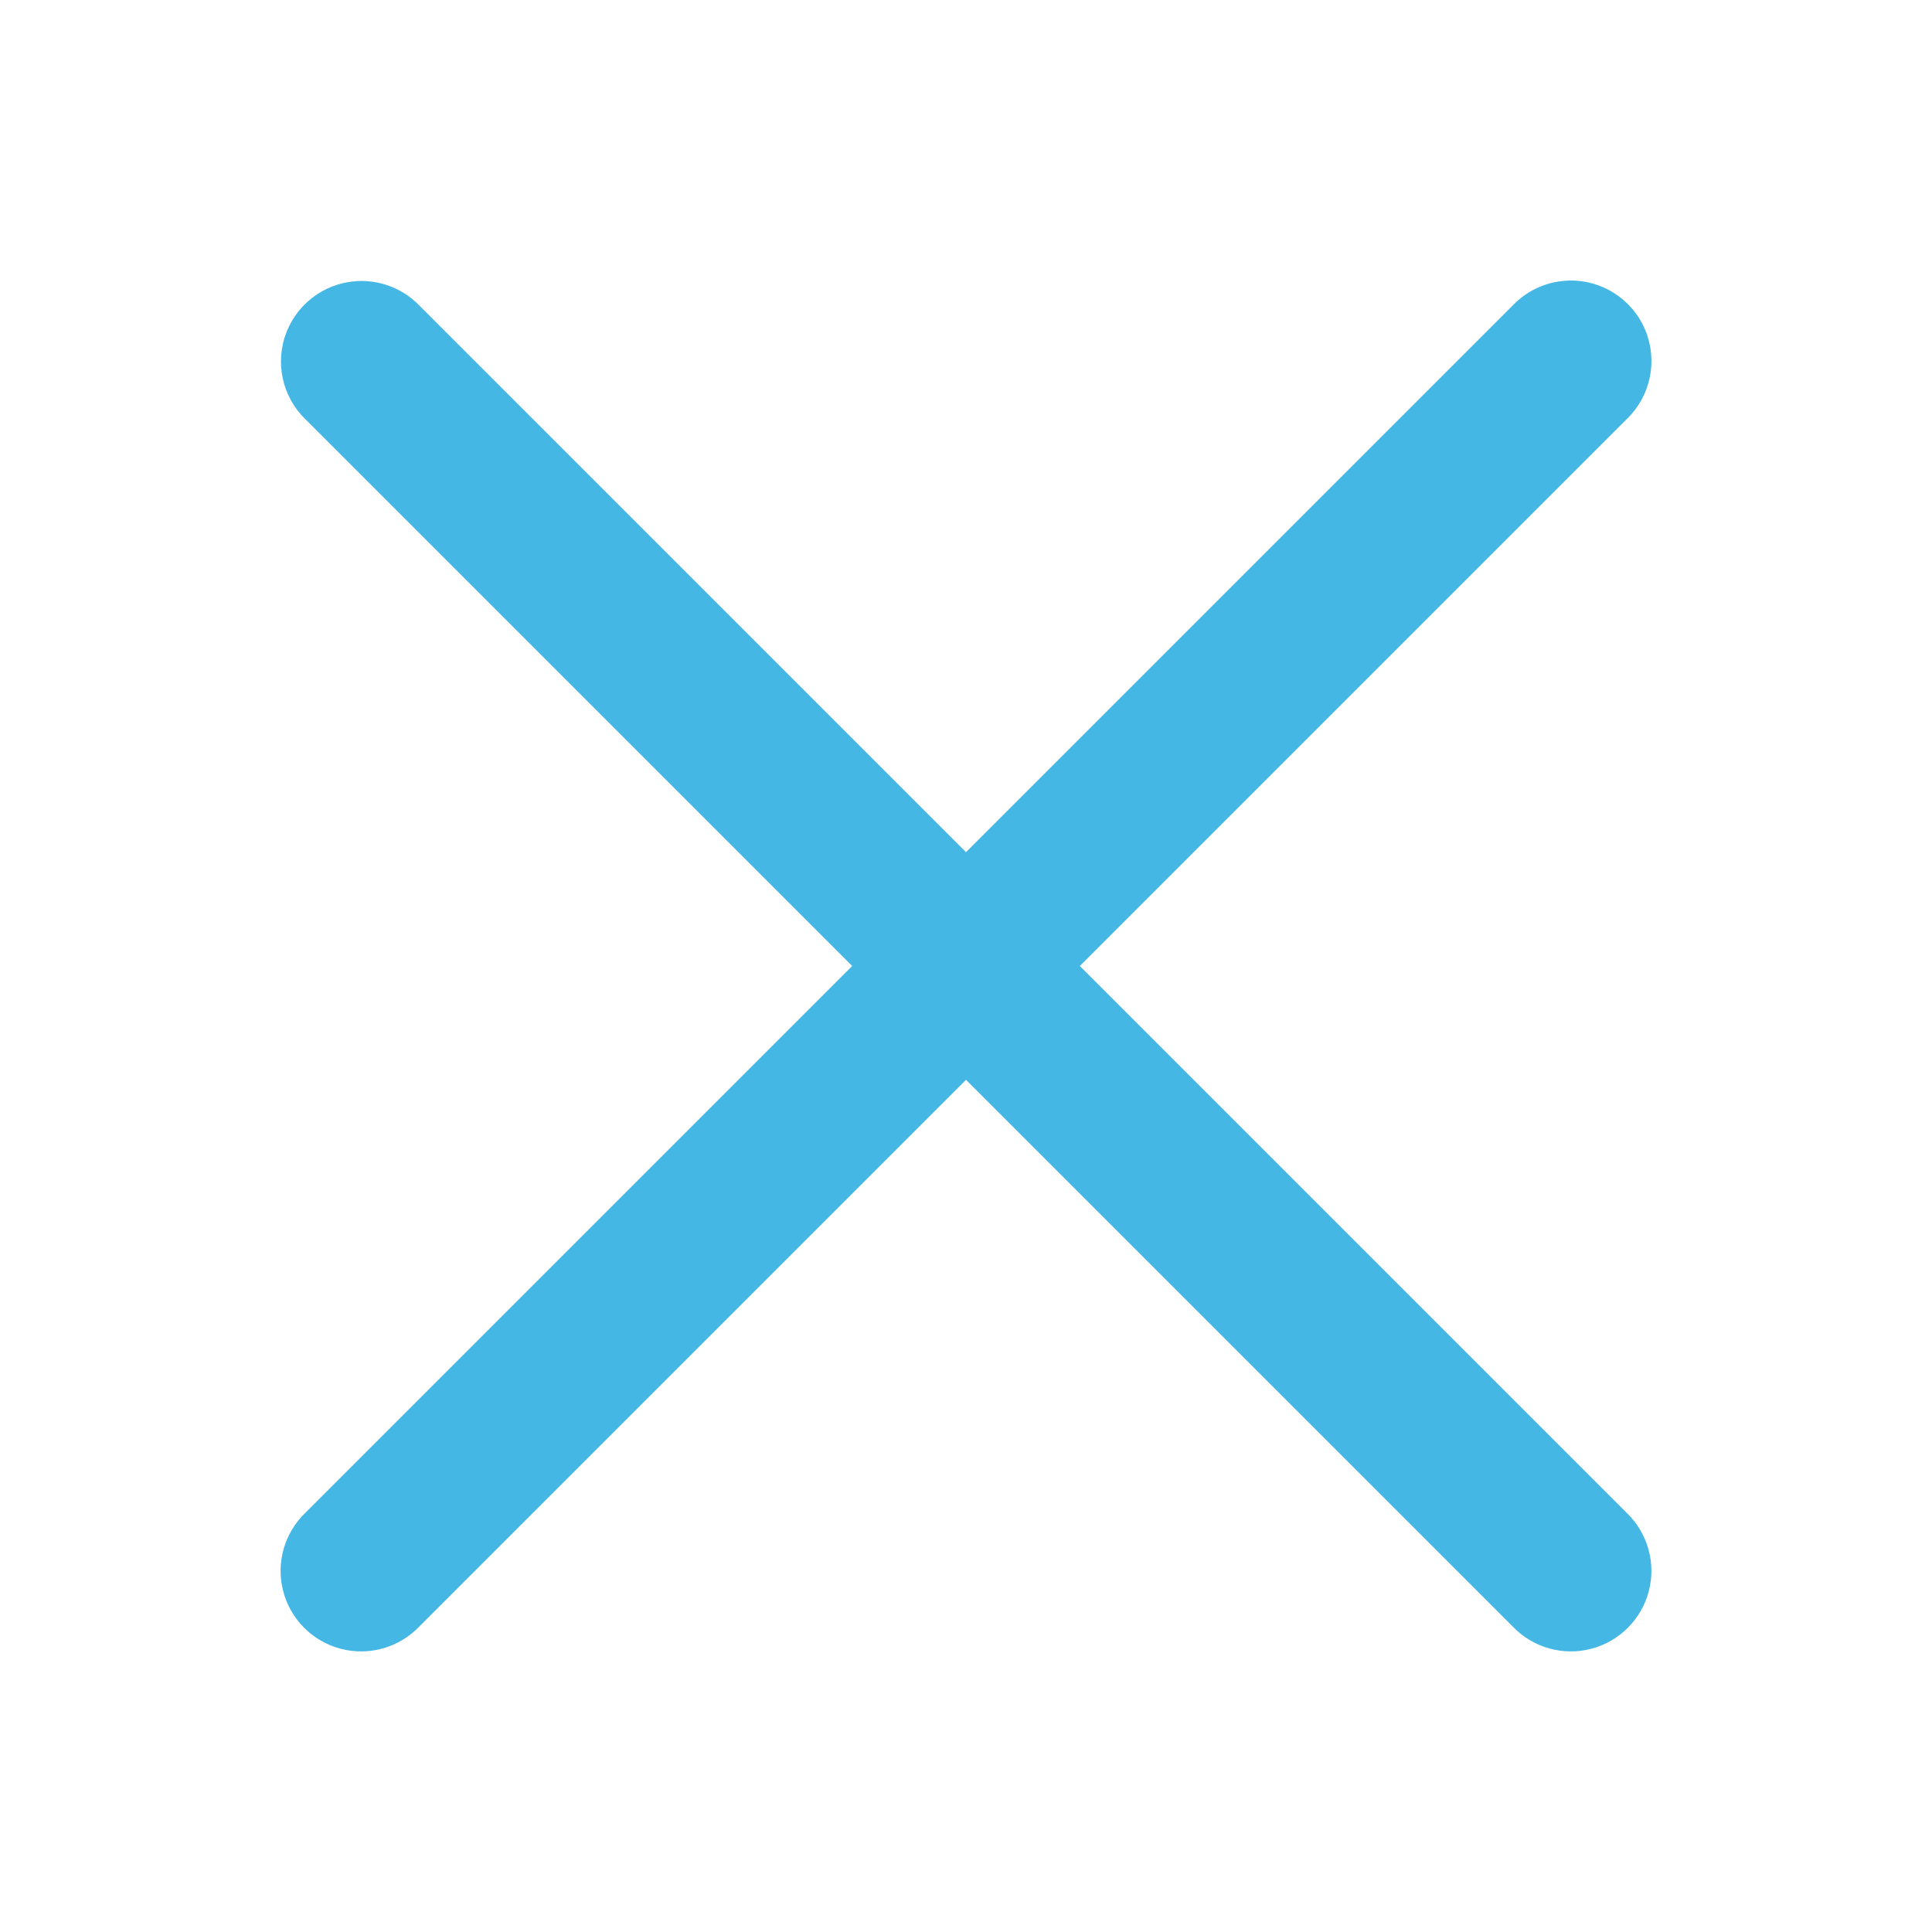
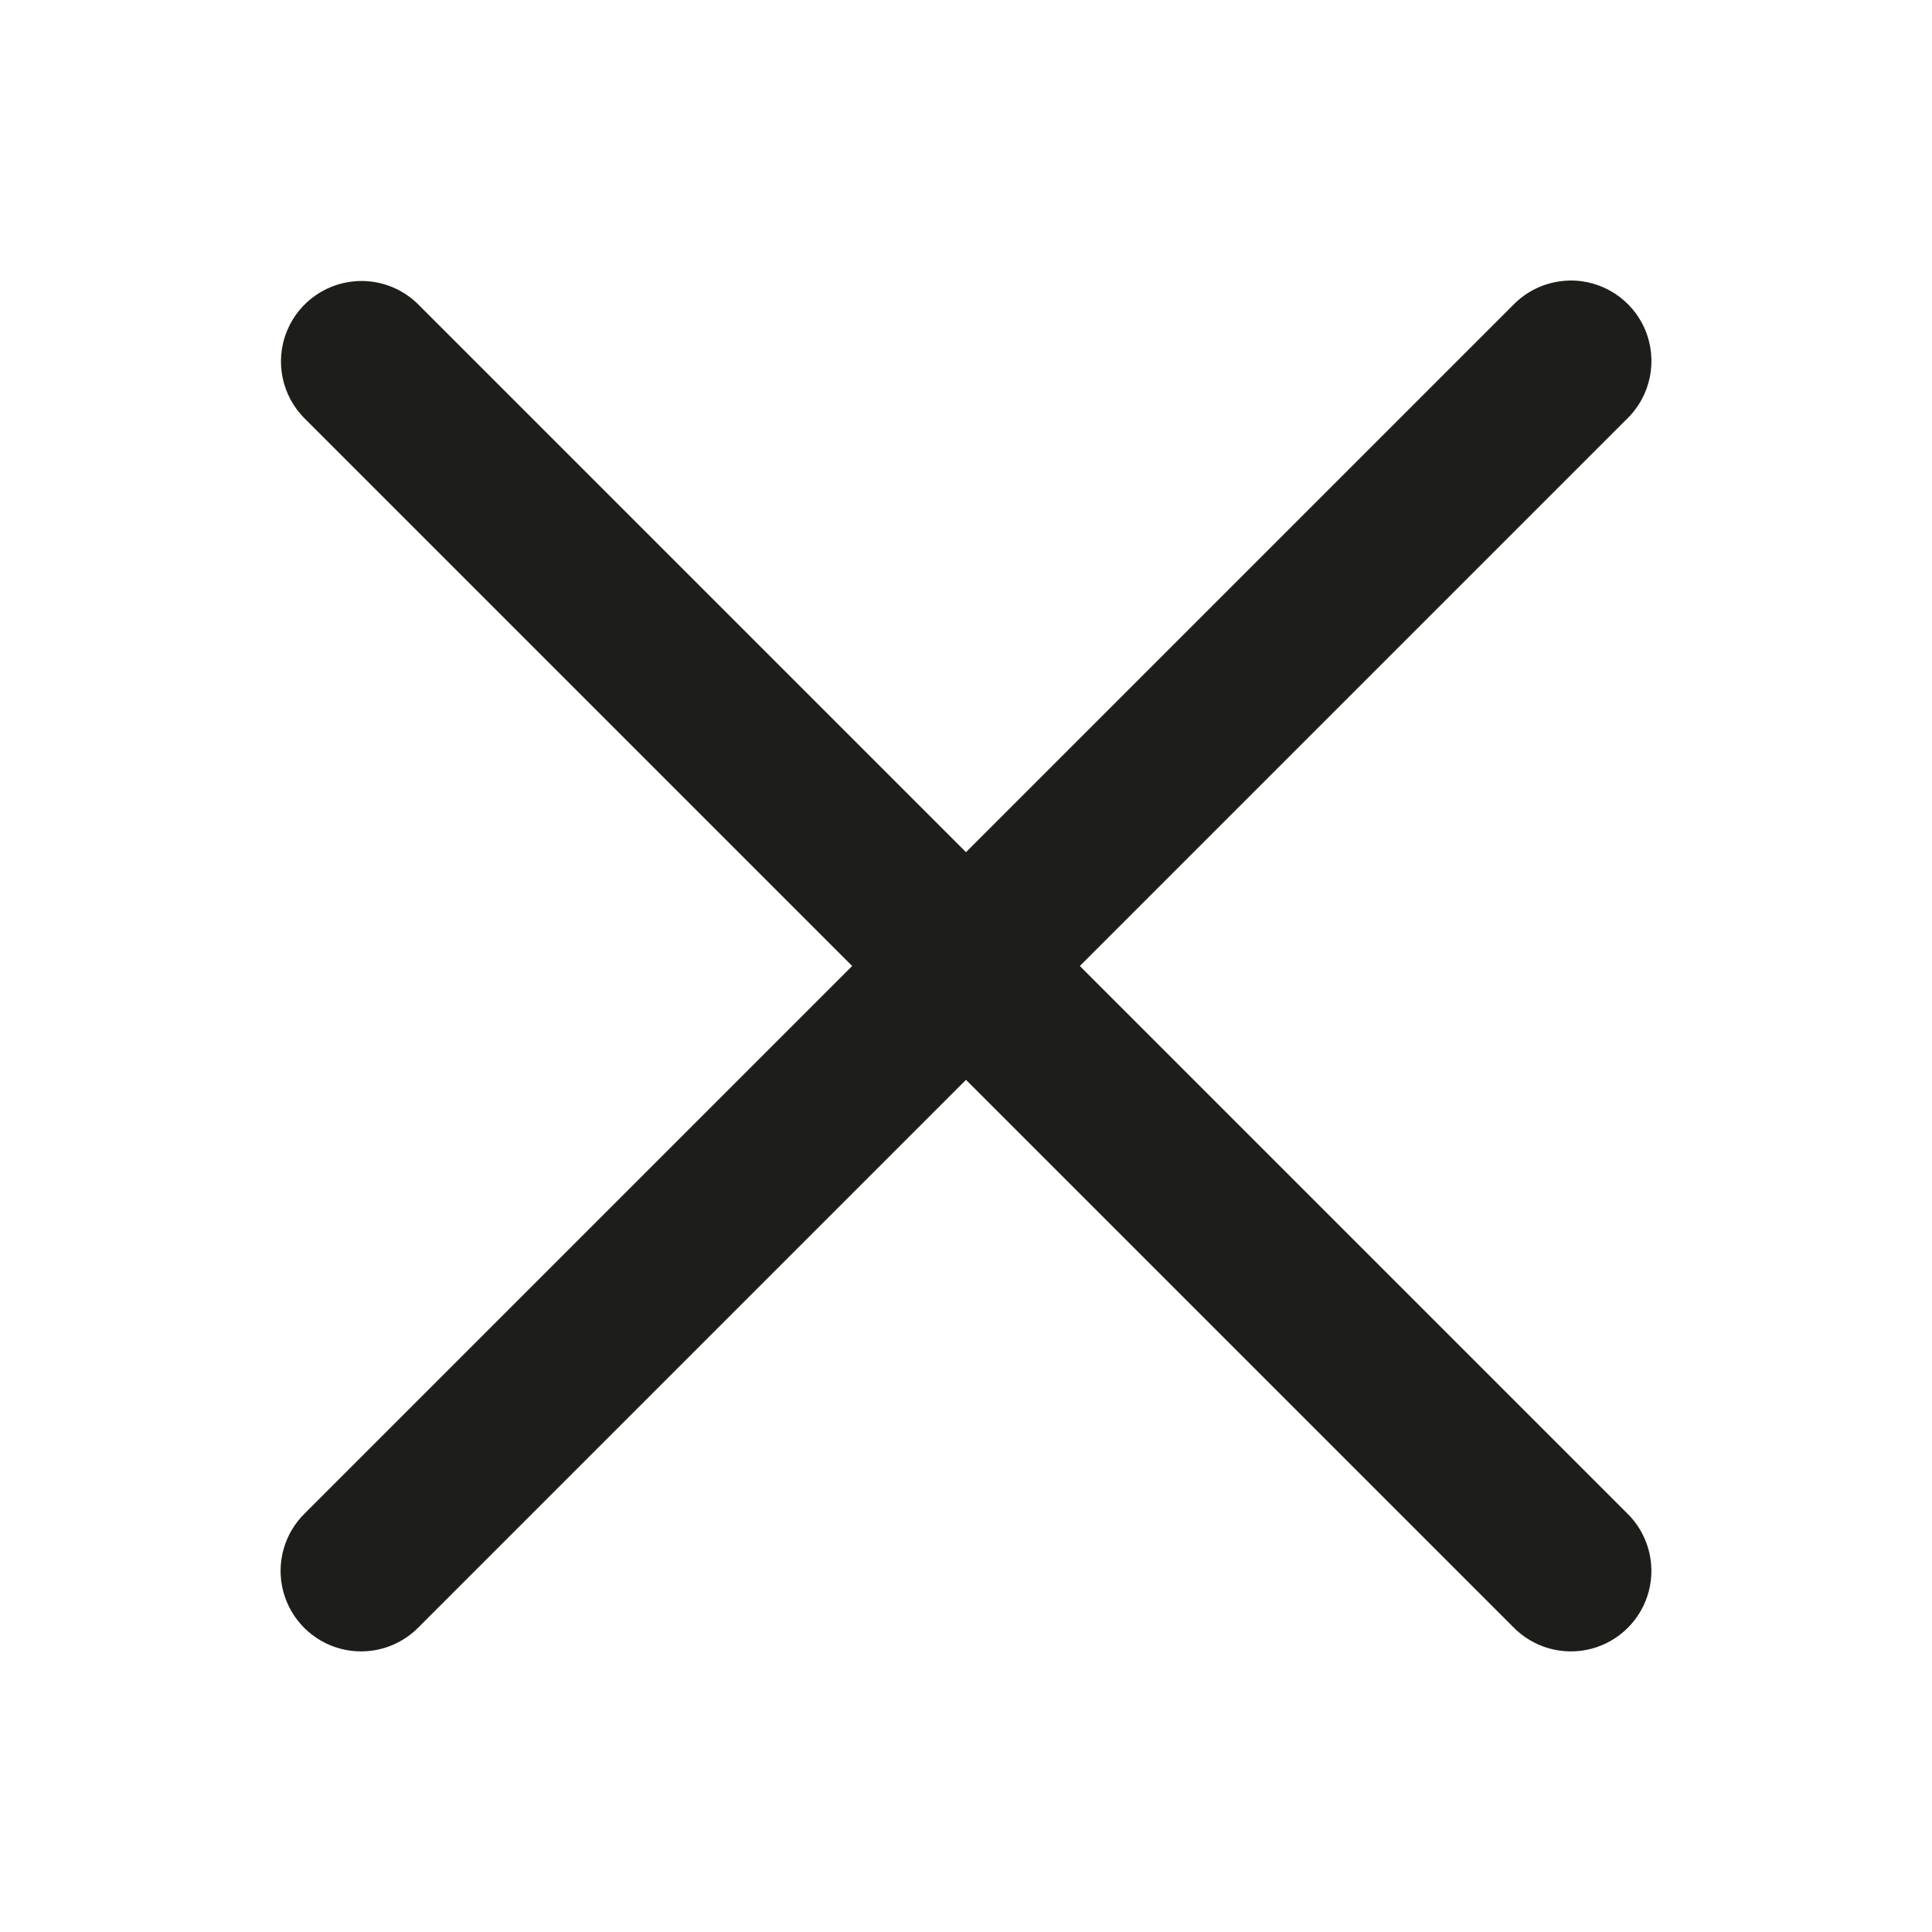
<svg xmlns="http://www.w3.org/2000/svg" viewBox="0,0,256,256" width="48px" height="48px">
-   <g fill="#45b7e5" fill-rule="nonzero" stroke="none" stroke-width="1" stroke-linecap="butt" stroke-linejoin="miter" stroke-miterlimit="10" stroke-dasharray="" stroke-dashoffset="0" font-family="none" font-weight="none" font-size="none" text-anchor="none" style="mix-blend-mode: normal">
+   <g fill="#1d1e1a" fill-rule="nonzero" stroke="none" stroke-width="1" stroke-linecap="butt" stroke-linejoin="miter" stroke-miterlimit="10" stroke-dasharray="" stroke-dashoffset="0" font-family="none" font-weight="none" font-size="none" text-anchor="none" style="mix-blend-mode: normal">
    <g transform="scale(5.33333,5.33333)">
      <path d="M38.982,6.971c-0.529,0.012 -1.031,0.234 -1.396,0.615l-13.586,13.586l-13.586,-13.586c-0.377,-0.388 -0.895,-0.606 -1.436,-0.605c-0.813,0.001 -1.545,0.495 -1.851,1.248c-0.306,0.754 -0.124,1.618 0.459,2.185l13.586,13.586l-13.586,13.586c-0.522,0.502 -0.733,1.247 -0.55,1.947c0.183,0.701 0.73,1.248 1.431,1.431c0.701,0.183 1.446,-0.028 1.947,-0.55l13.586,-13.586l13.586,13.586c0.502,0.522 1.247,0.733 1.947,0.55c0.701,-0.183 1.248,-0.73 1.431,-1.431c0.183,-0.701 -0.028,-1.446 -0.55,-1.947l-13.586,-13.586l13.586,-13.586c0.596,-0.571 0.779,-1.45 0.463,-2.212c-0.317,-0.762 -1.069,-1.251 -1.894,-1.232z" />
    </g>
  </g>
</svg>
